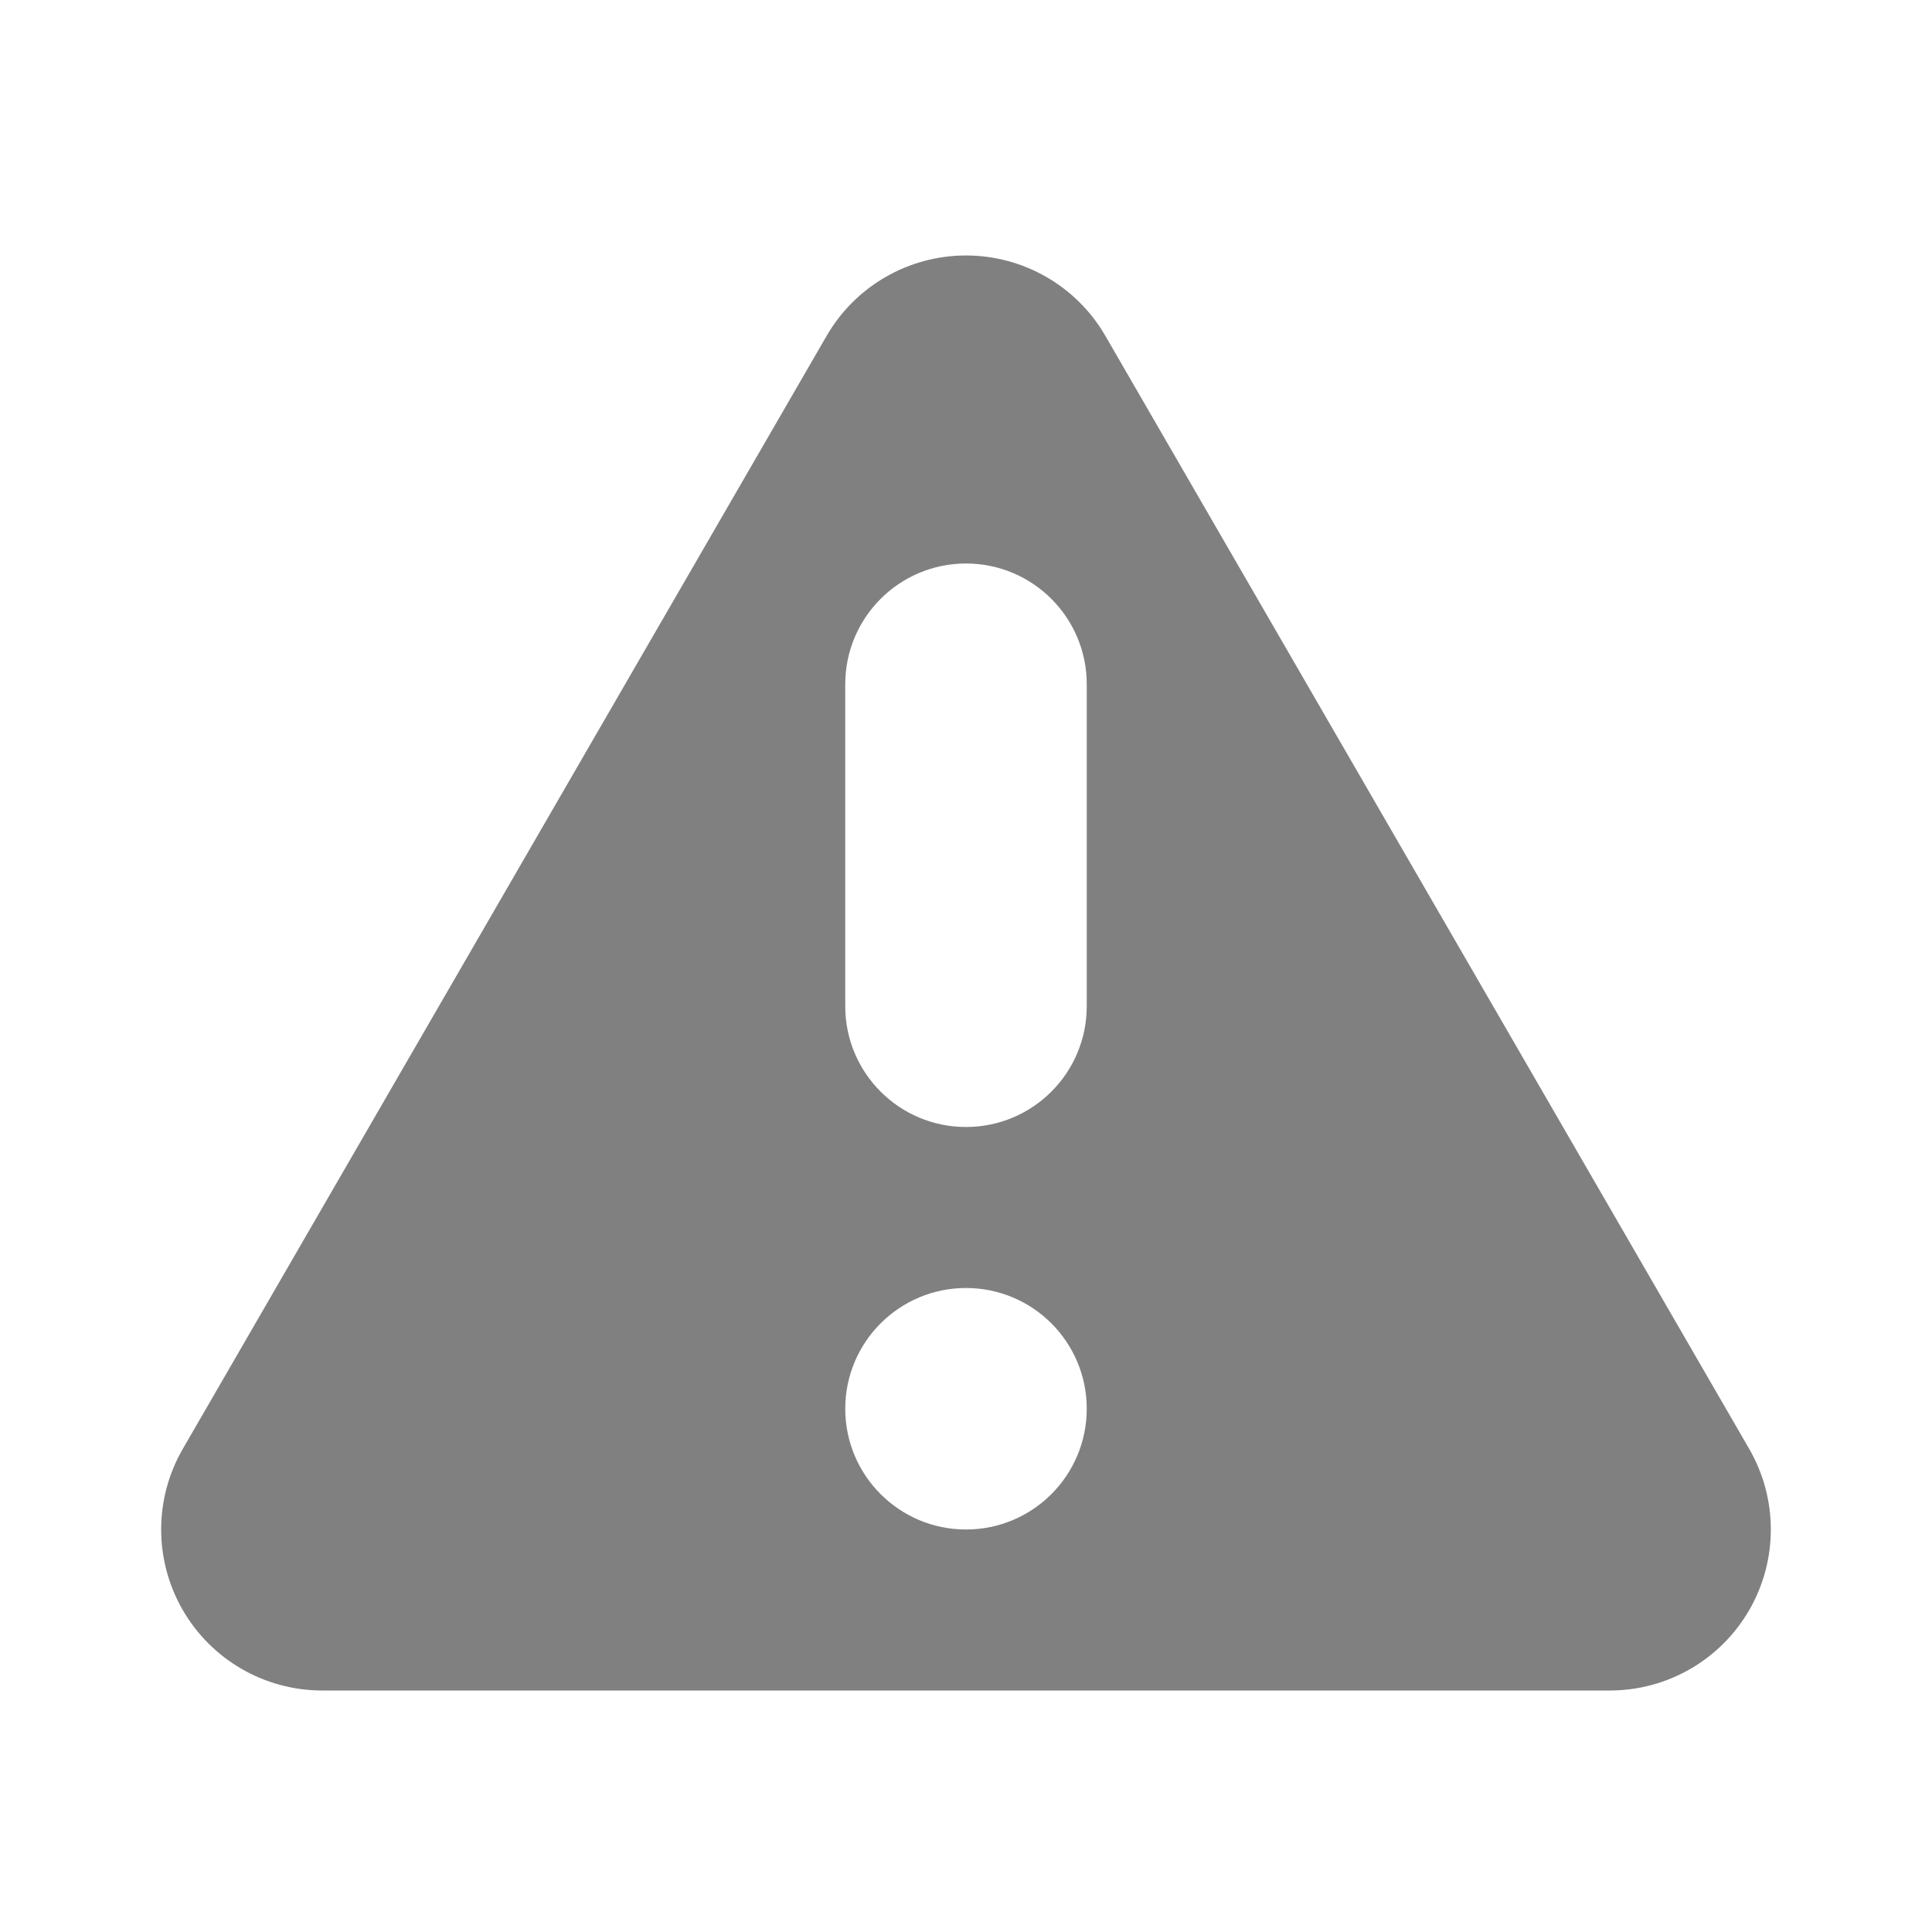
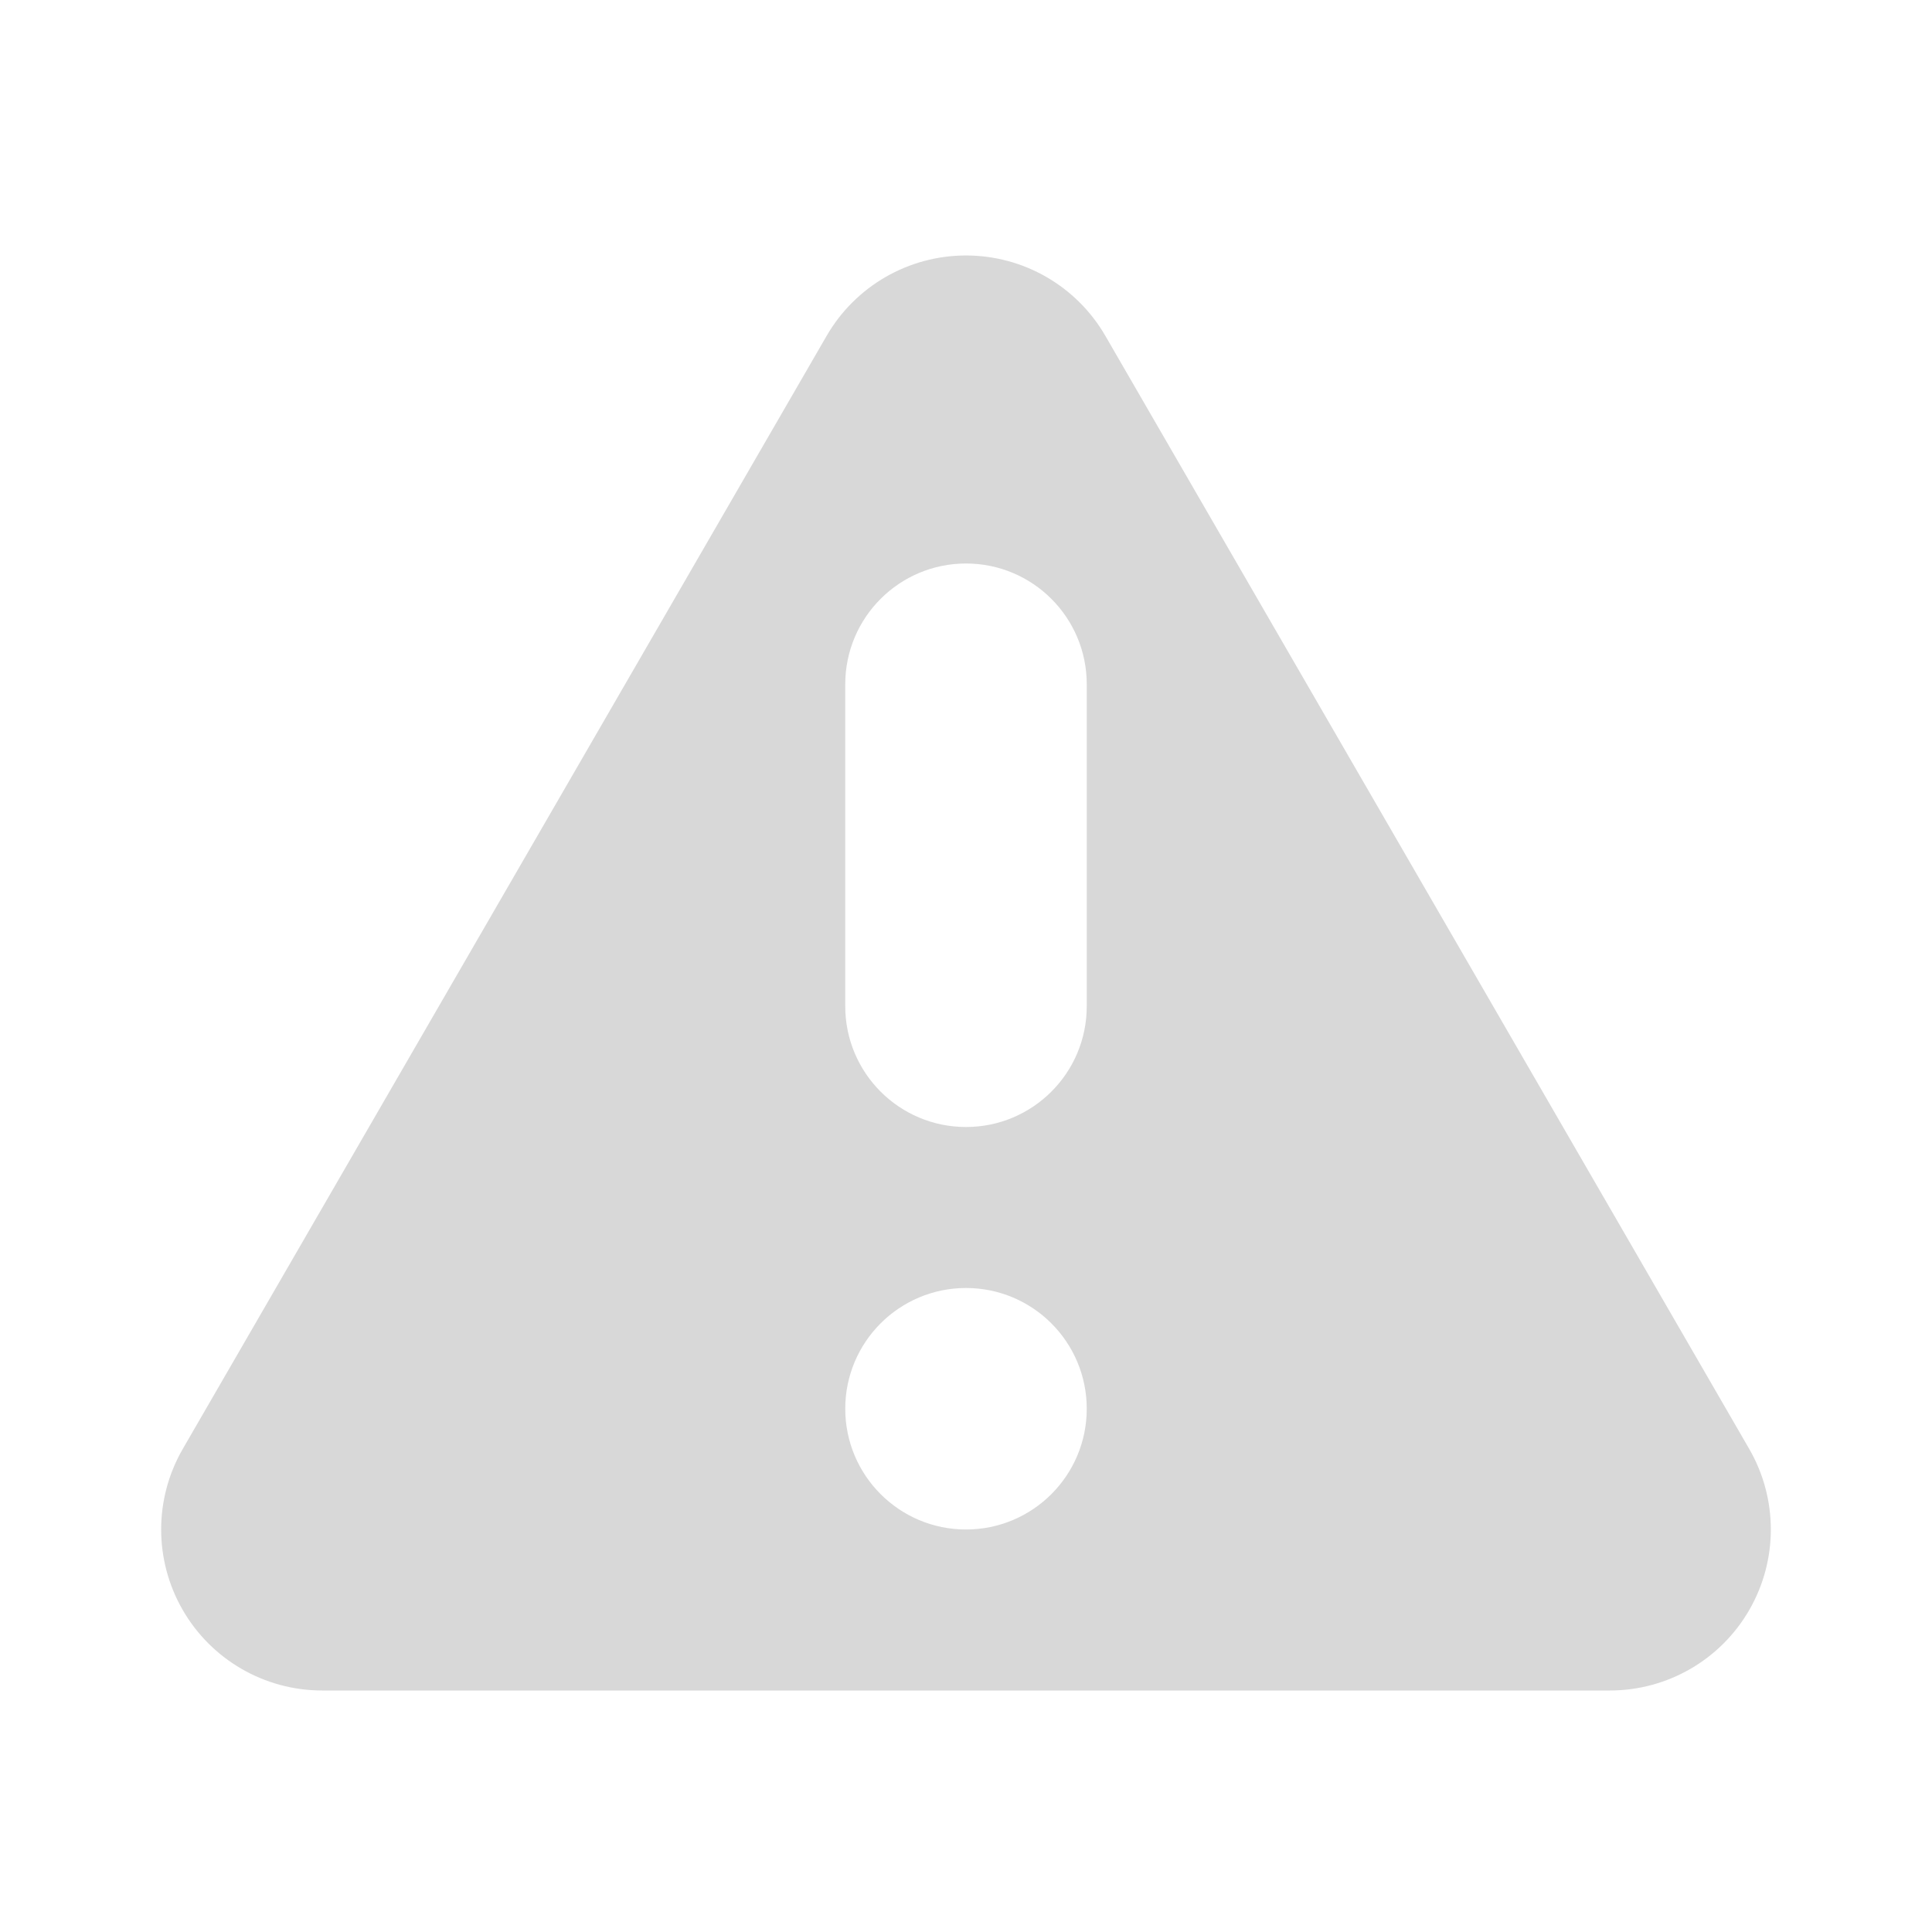
<svg xmlns="http://www.w3.org/2000/svg" viewBox="0 0 24 24">
  <defs>
    <style id="current-color-scheme" type="text/css">
-       .ColorScheme-Text { color: #808080 }
+       .ColorScheme-Text { color: #D8D8D8 }
    </style>
  </defs>
  <path class="ColorScheme-Text" style="fill:currentColor" d="M 12,21 h 8 a 2,2 0 0 0 1.73,-3 l -8,-13.83 a 2,2 0 0 0 -3.46,0 l -8,13.83 a 2,2 0 0 0 1.73,3            M 10.5,8.5 a 1.5,1.5 0 0 1 3,0 v 4 a 1.5,1.5 0 0 1 -3,0            M 12,16 a 1.5,1.5 0 0 1 0,3 a 1.5,1.5 0 0 1 0,-3" />
</svg>
